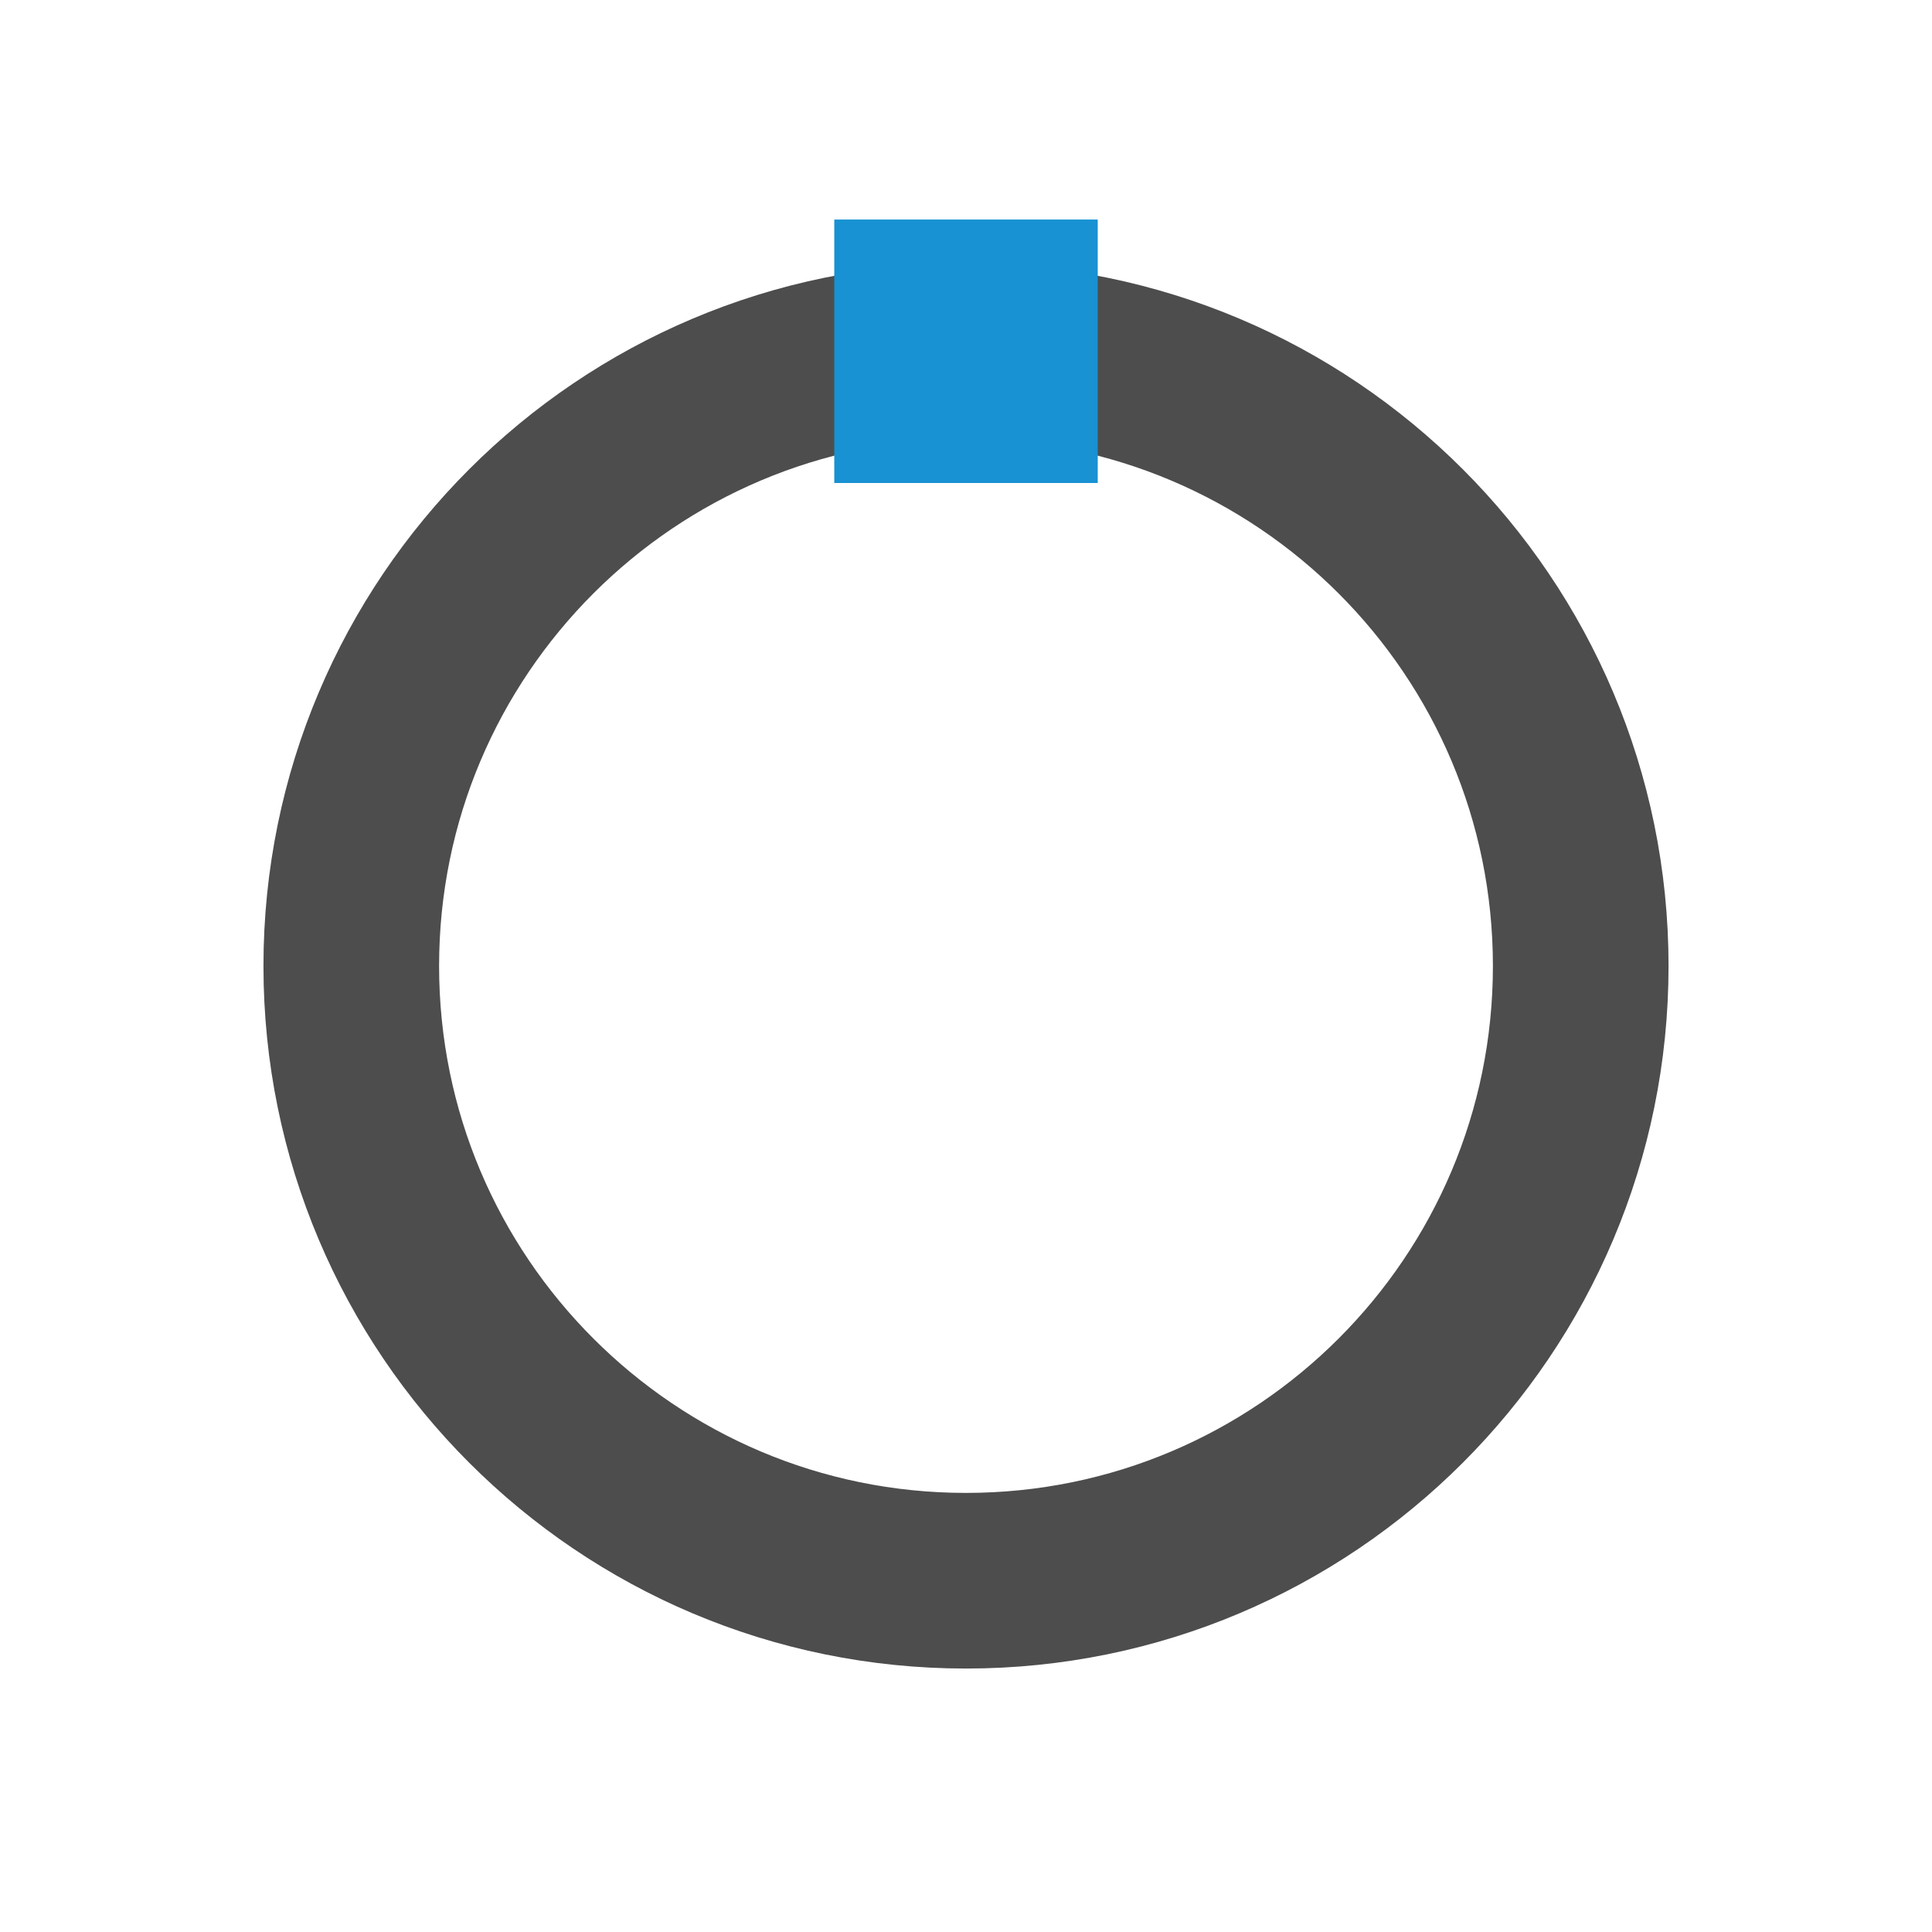
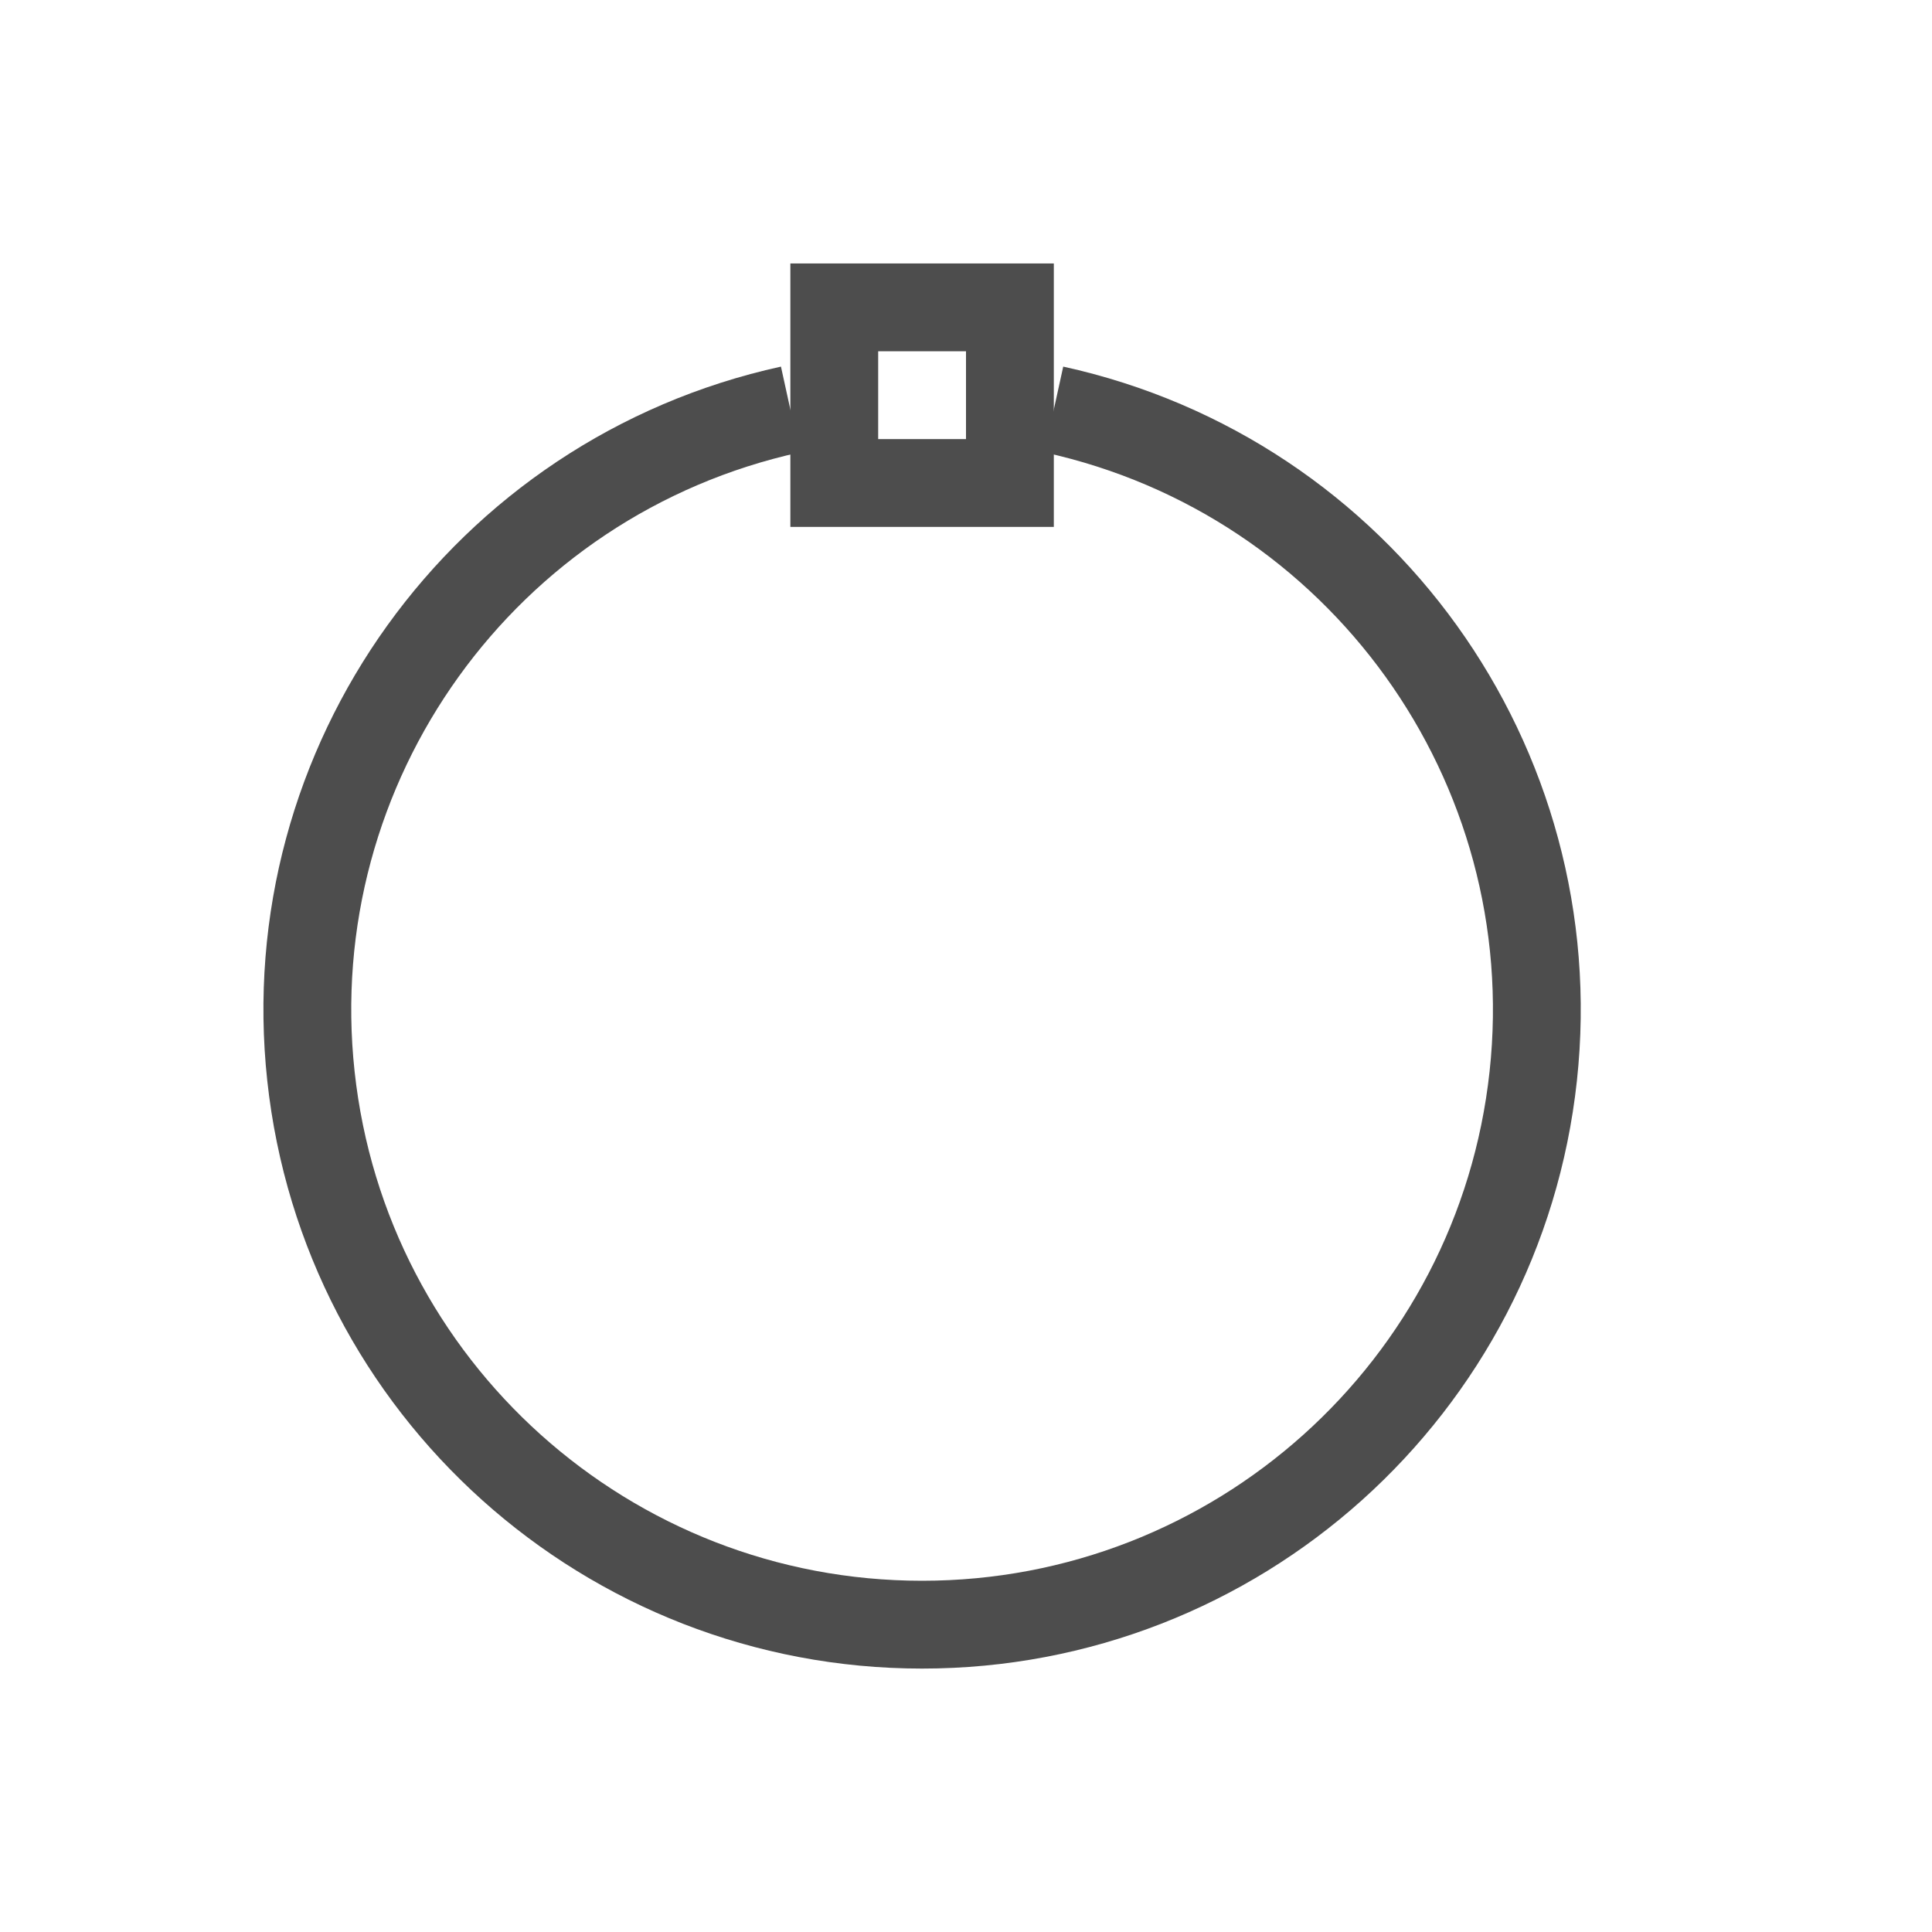
<svg xmlns="http://www.w3.org/2000/svg" viewBox="0 0 22 22">
  <defs>
    <style type="text/css" id="current-color-scheme">
      .ColorScheme-Text { color:#4d4d4d; }
-       .ColorScheme-Highlight { color:#1892d2; }
    </style>
  </defs>
-   <circle cx="11" cy="11" r="7" class="ColorScheme-Text" style="fill:none;stroke:currentColor;stroke-width:2" />
-   <rect x="9.5" y="2.5" width="3" height="3" class="ColorScheme-Highlight" style="fill:currentColor" />
+   <path d="M9 4.663A7 7 0 1 0 12 4.663" class="ColorScheme-Text" style="fill:none;stroke:currentColor;stroke-width:1;stroke-linecap:butt;stroke-linejoin:round" />
+   <path d="M9 3H12V6H9ZM10 4V5H11V4Z" class="ColorScheme-Text" style="fill:currentColor" />
</svg>
